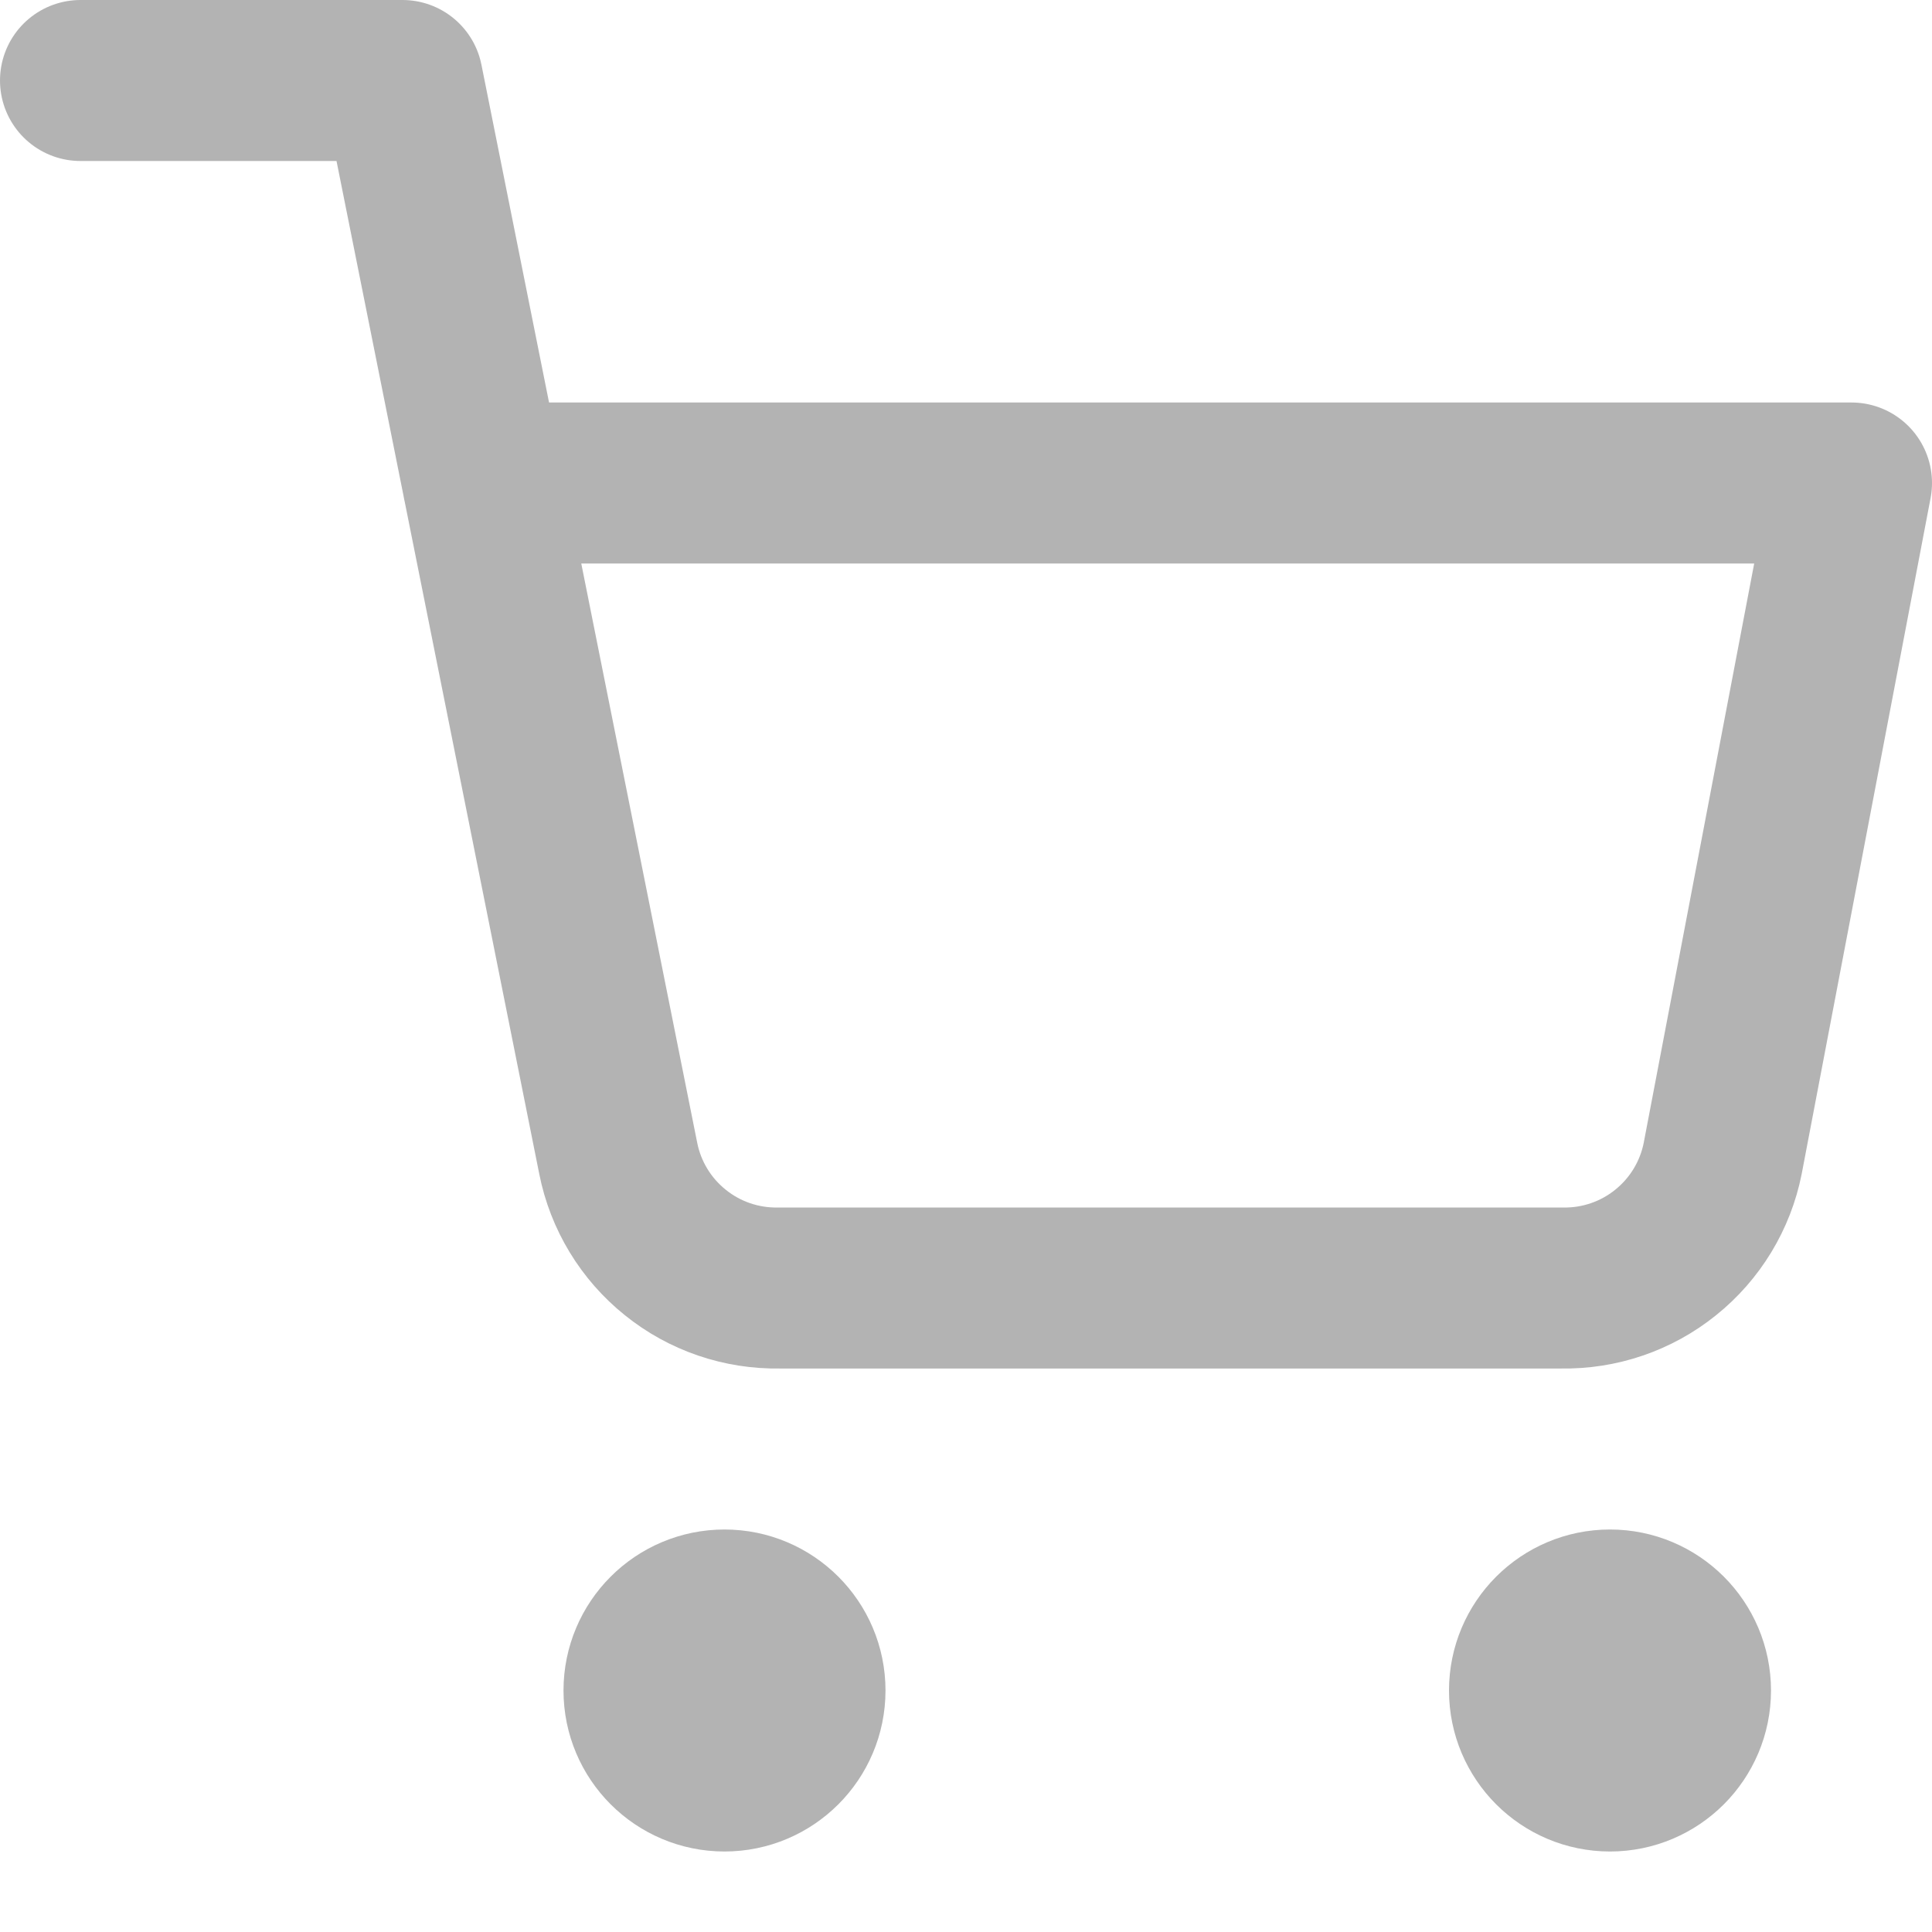
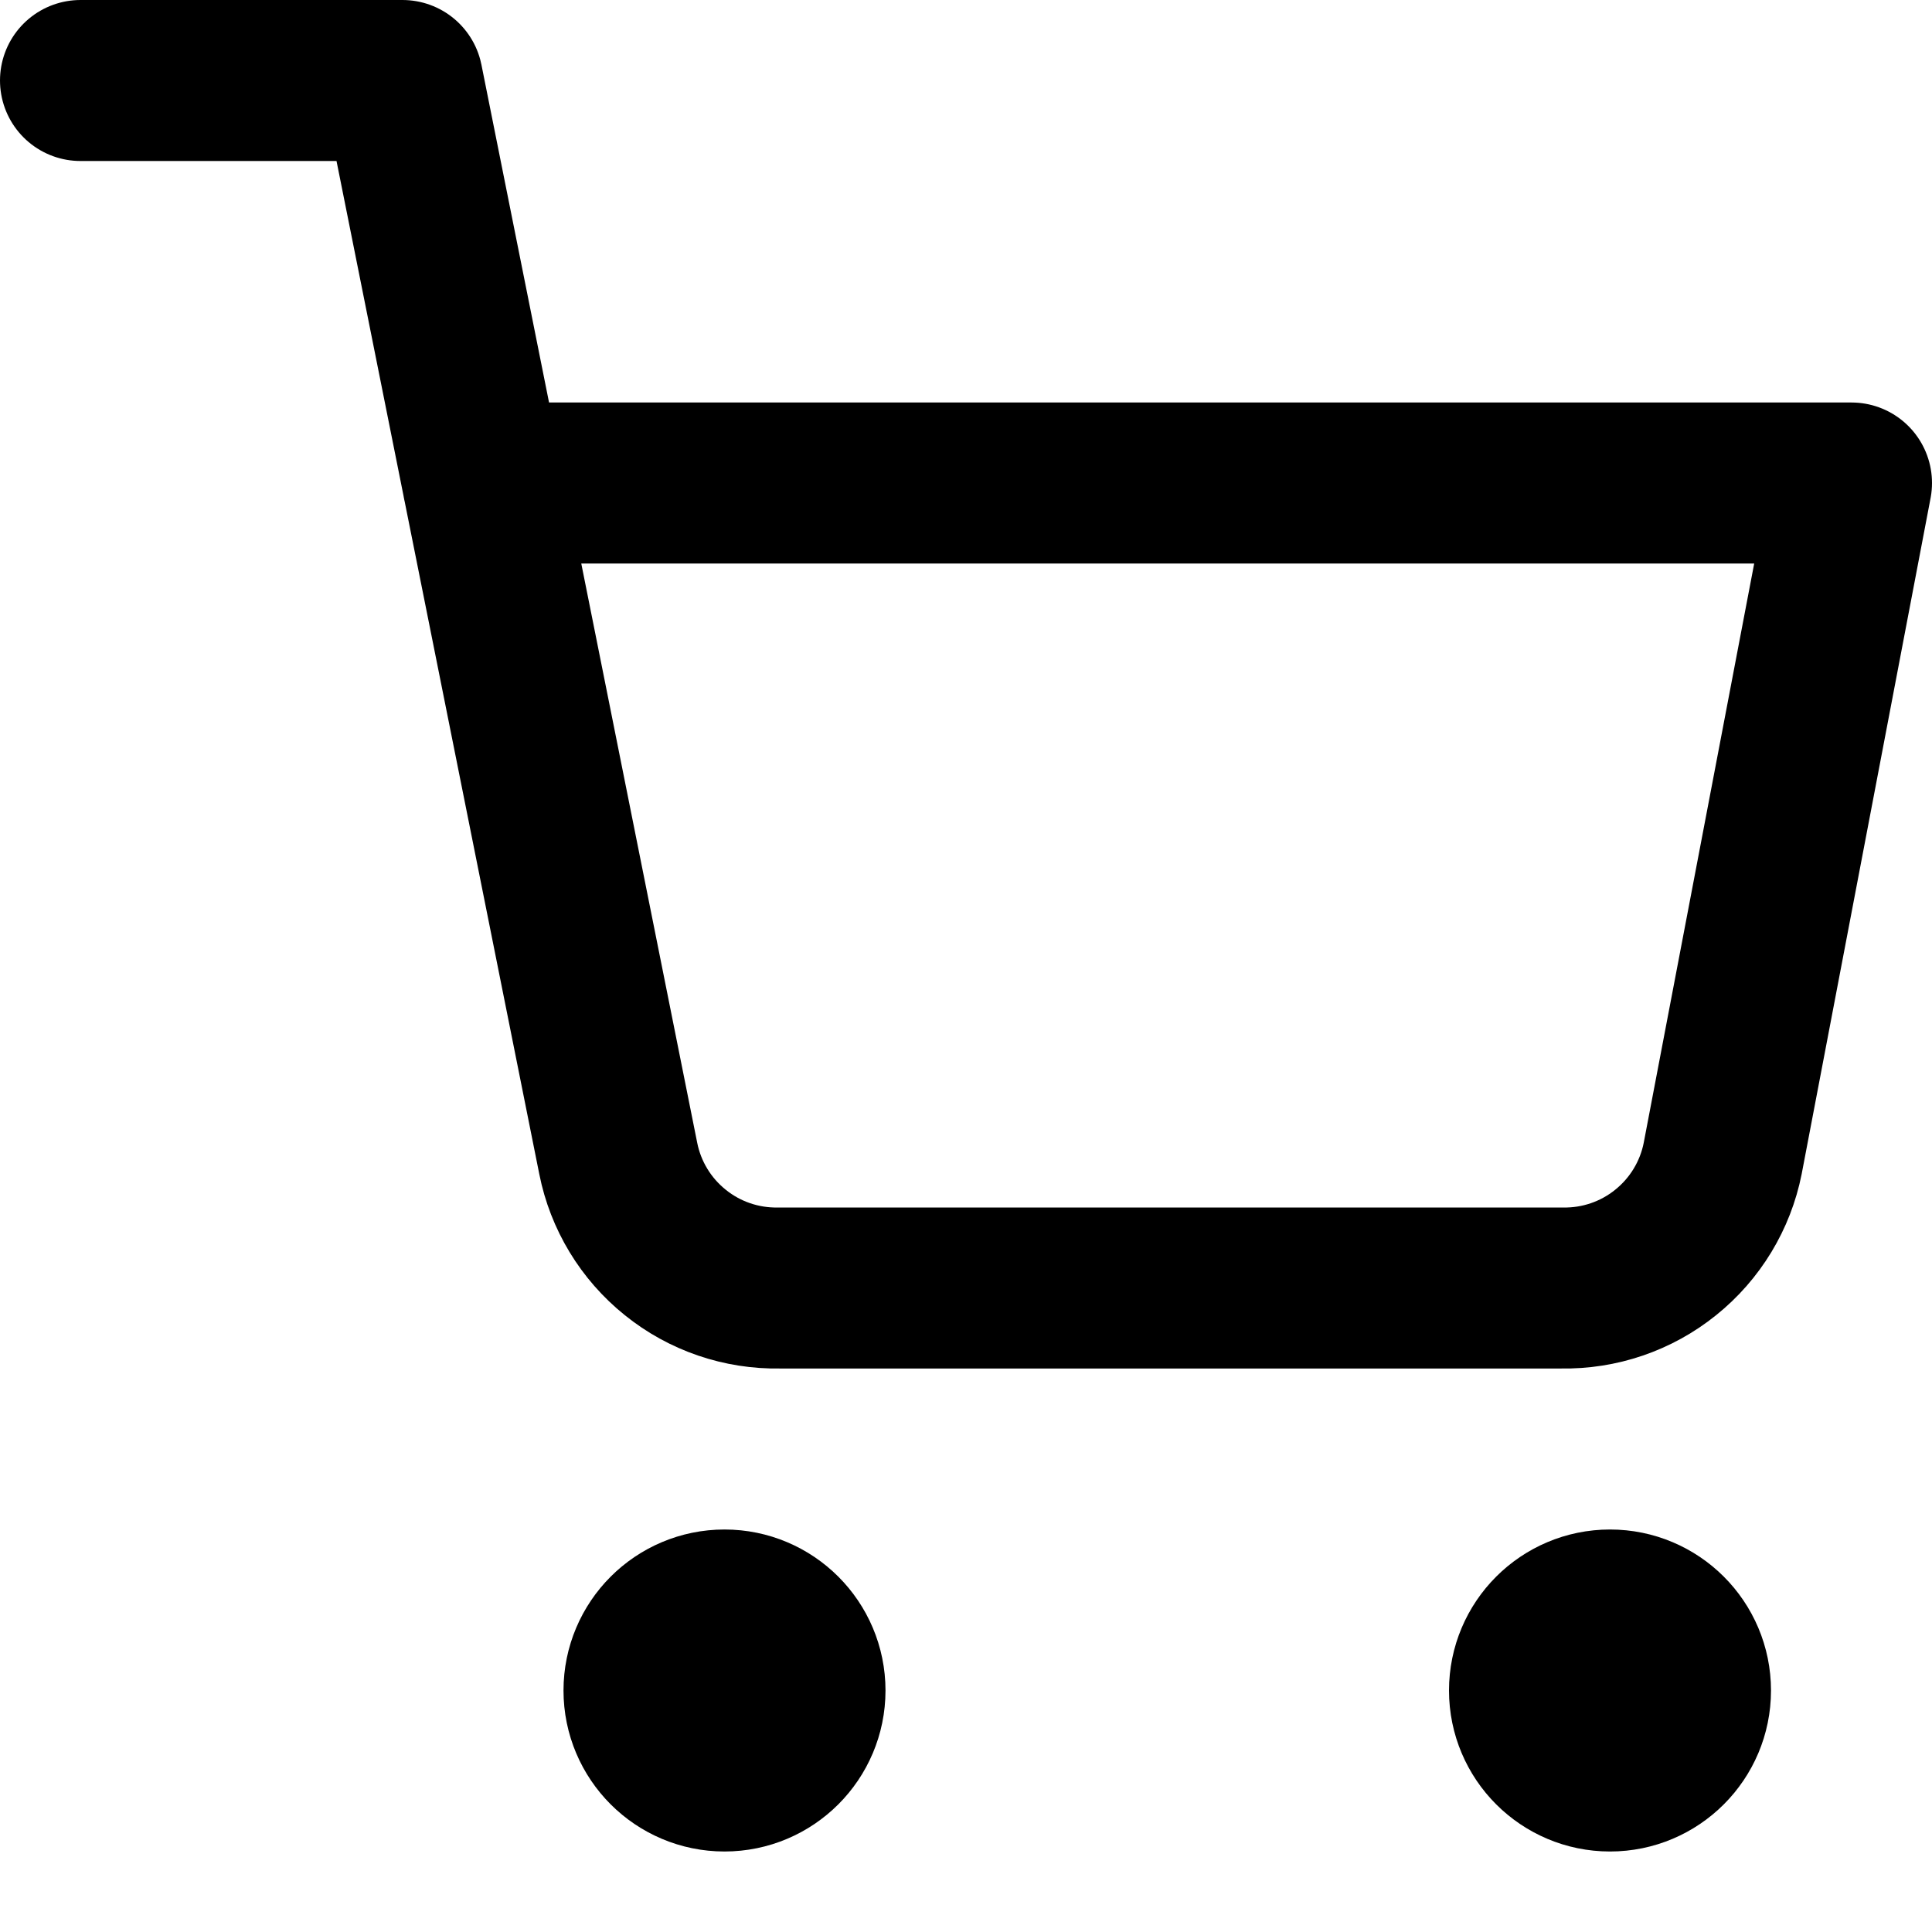
<svg xmlns="http://www.w3.org/2000/svg" width="24" height="24" viewBox="0 0 24 24" fill="none">
-   <g opacity="0.3">
+   <g opacity="1">
    <path d="M9 22C9.552 22 10 21.552 10 21C10 20.448 9.552 20 9 20C8.448 20 8 20.448 8 21C8 21.552 8.448 22 9 22Z" stroke="black" stroke-width="2" stroke-linecap="round" stroke-linejoin="round" />
    <path d="M20 22C20.552 22 21 21.552 21 21C21 20.448 20.552 20 20 20C19.448 20 19 20.448 19 21C19 21.552 19.448 22 20 22Z" stroke="black" stroke-width="2" stroke-linecap="round" stroke-linejoin="round" />
    <path d="M1 1H5L7.68 14.39C7.771 14.85 8.022 15.264 8.388 15.558C8.753 15.853 9.211 16.009 9.68 16H19.4C19.869 16.009 20.327 15.853 20.692 15.558C21.058 15.264 21.309 14.85 21.4 14.39L23 6H6" stroke="black" stroke-width="2" stroke-linecap="round" stroke-linejoin="round" />
  </g>
</svg>
